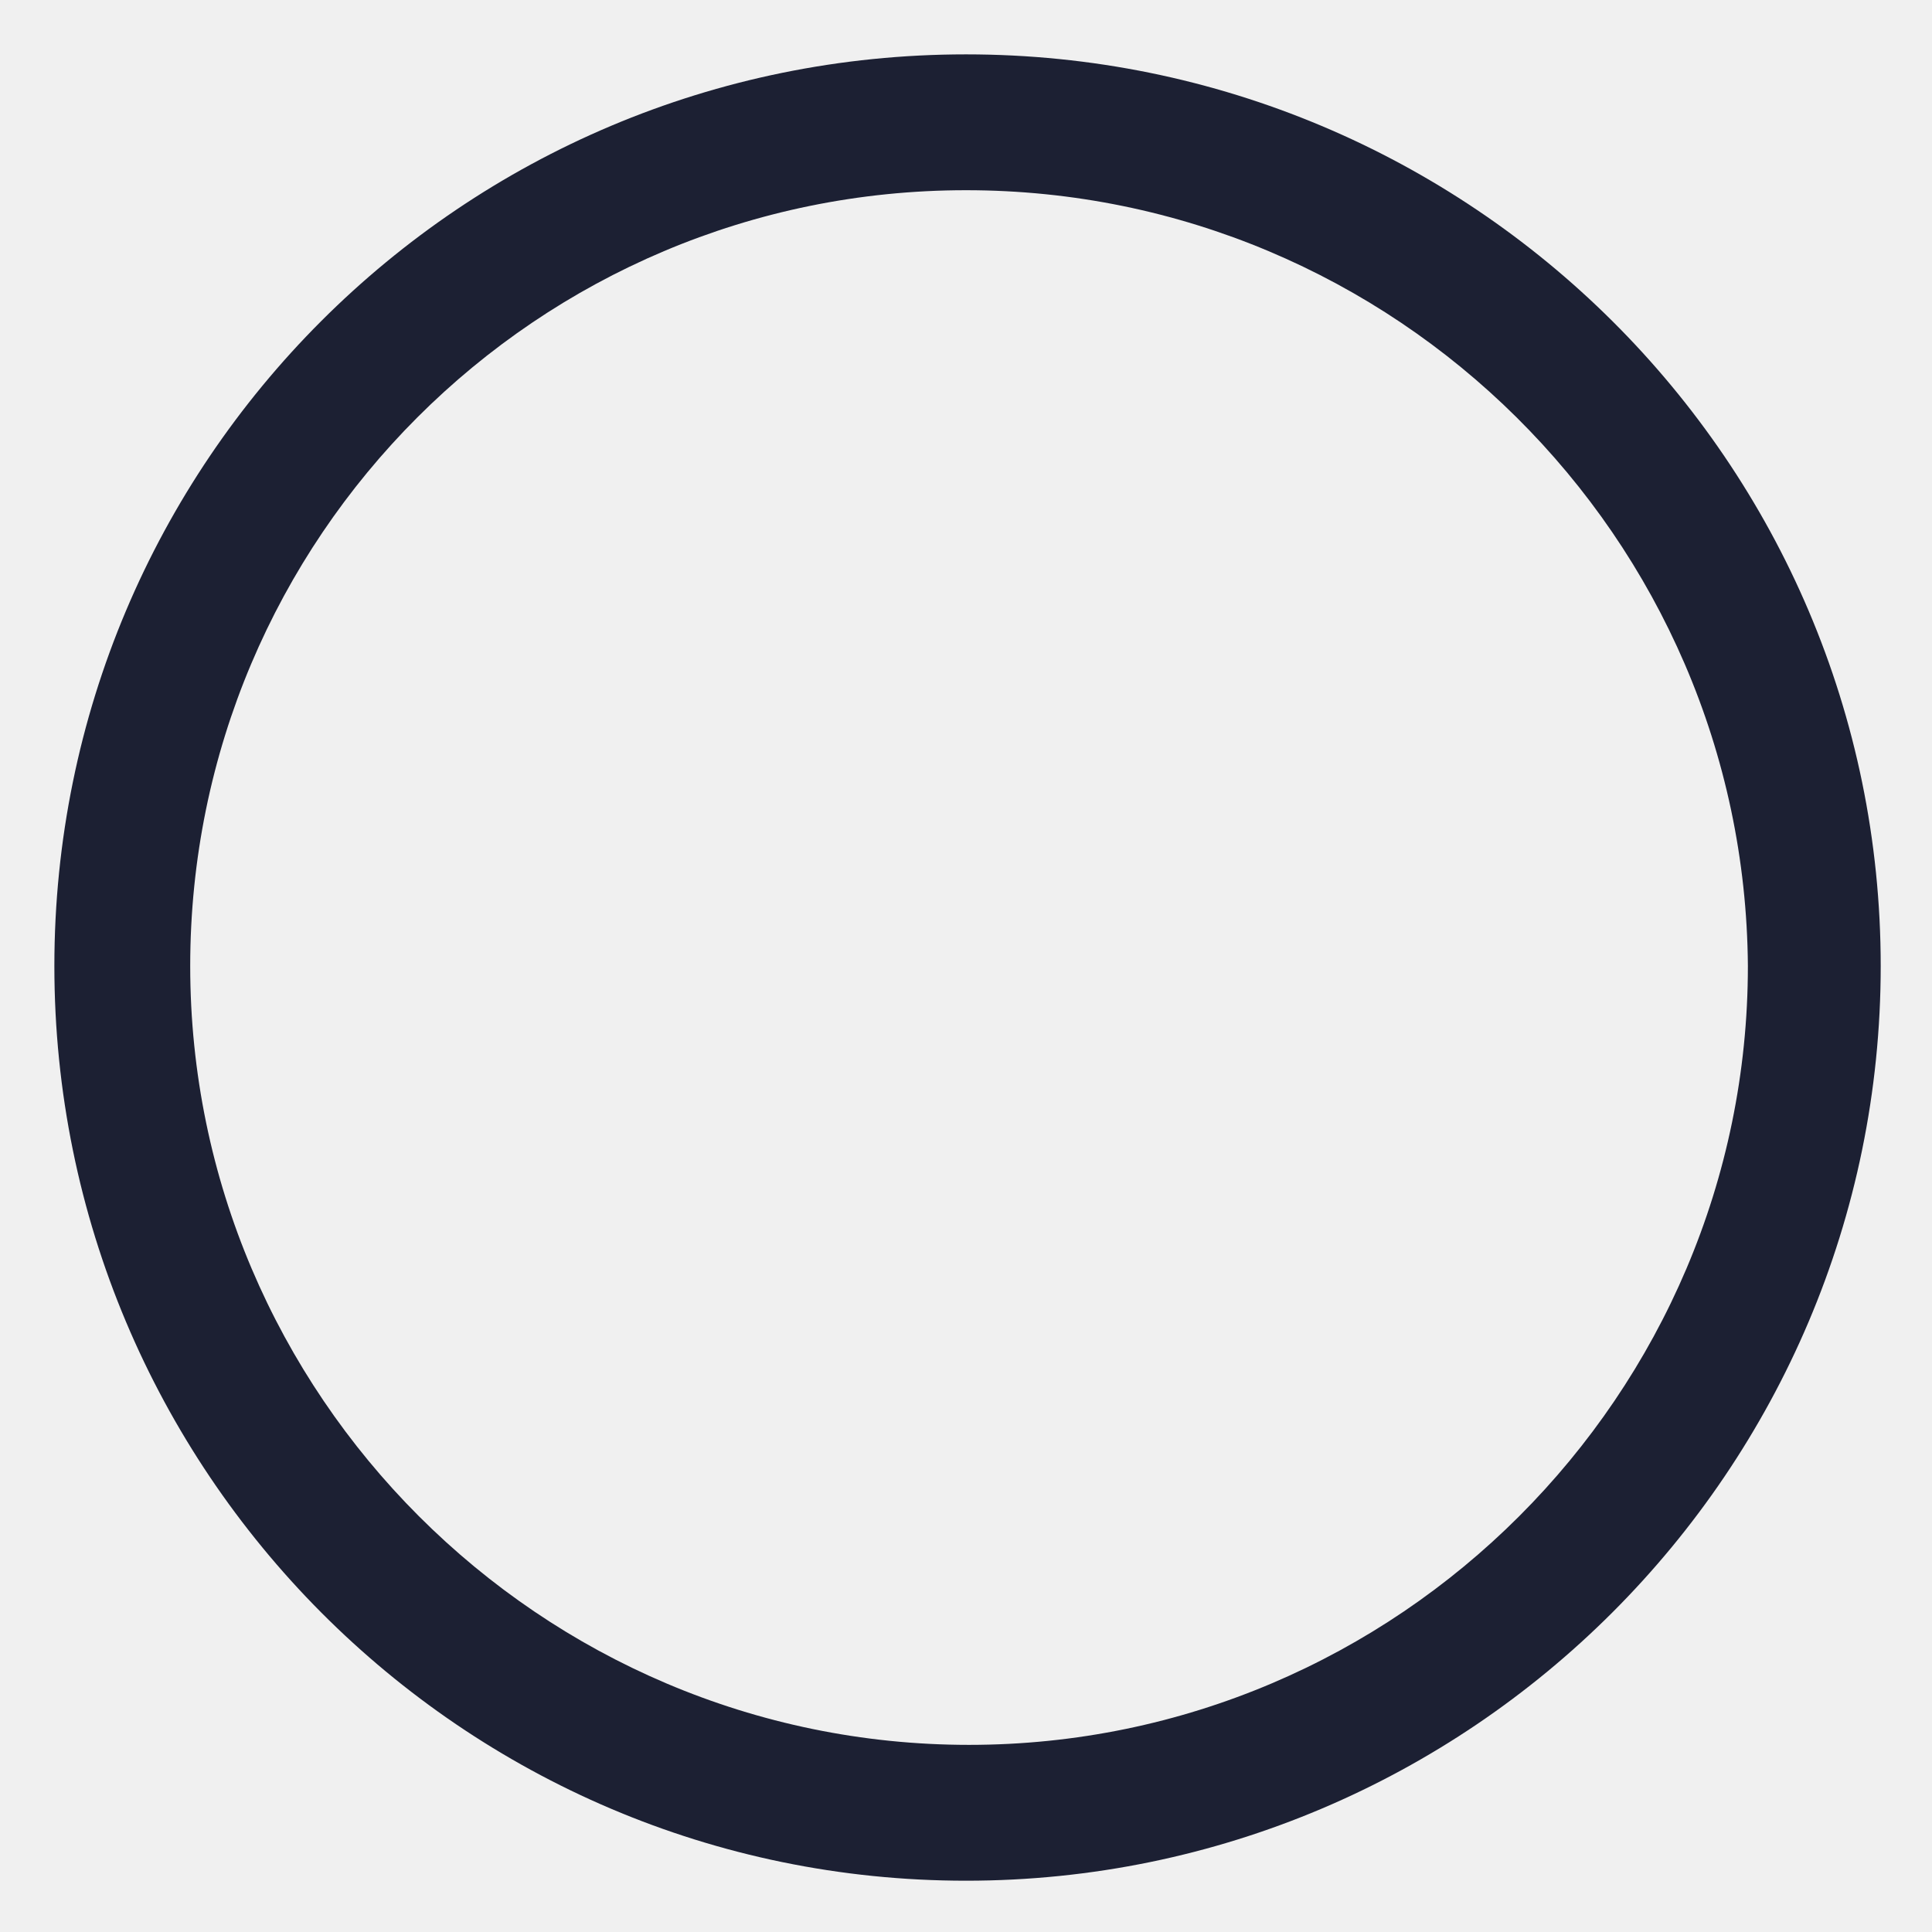
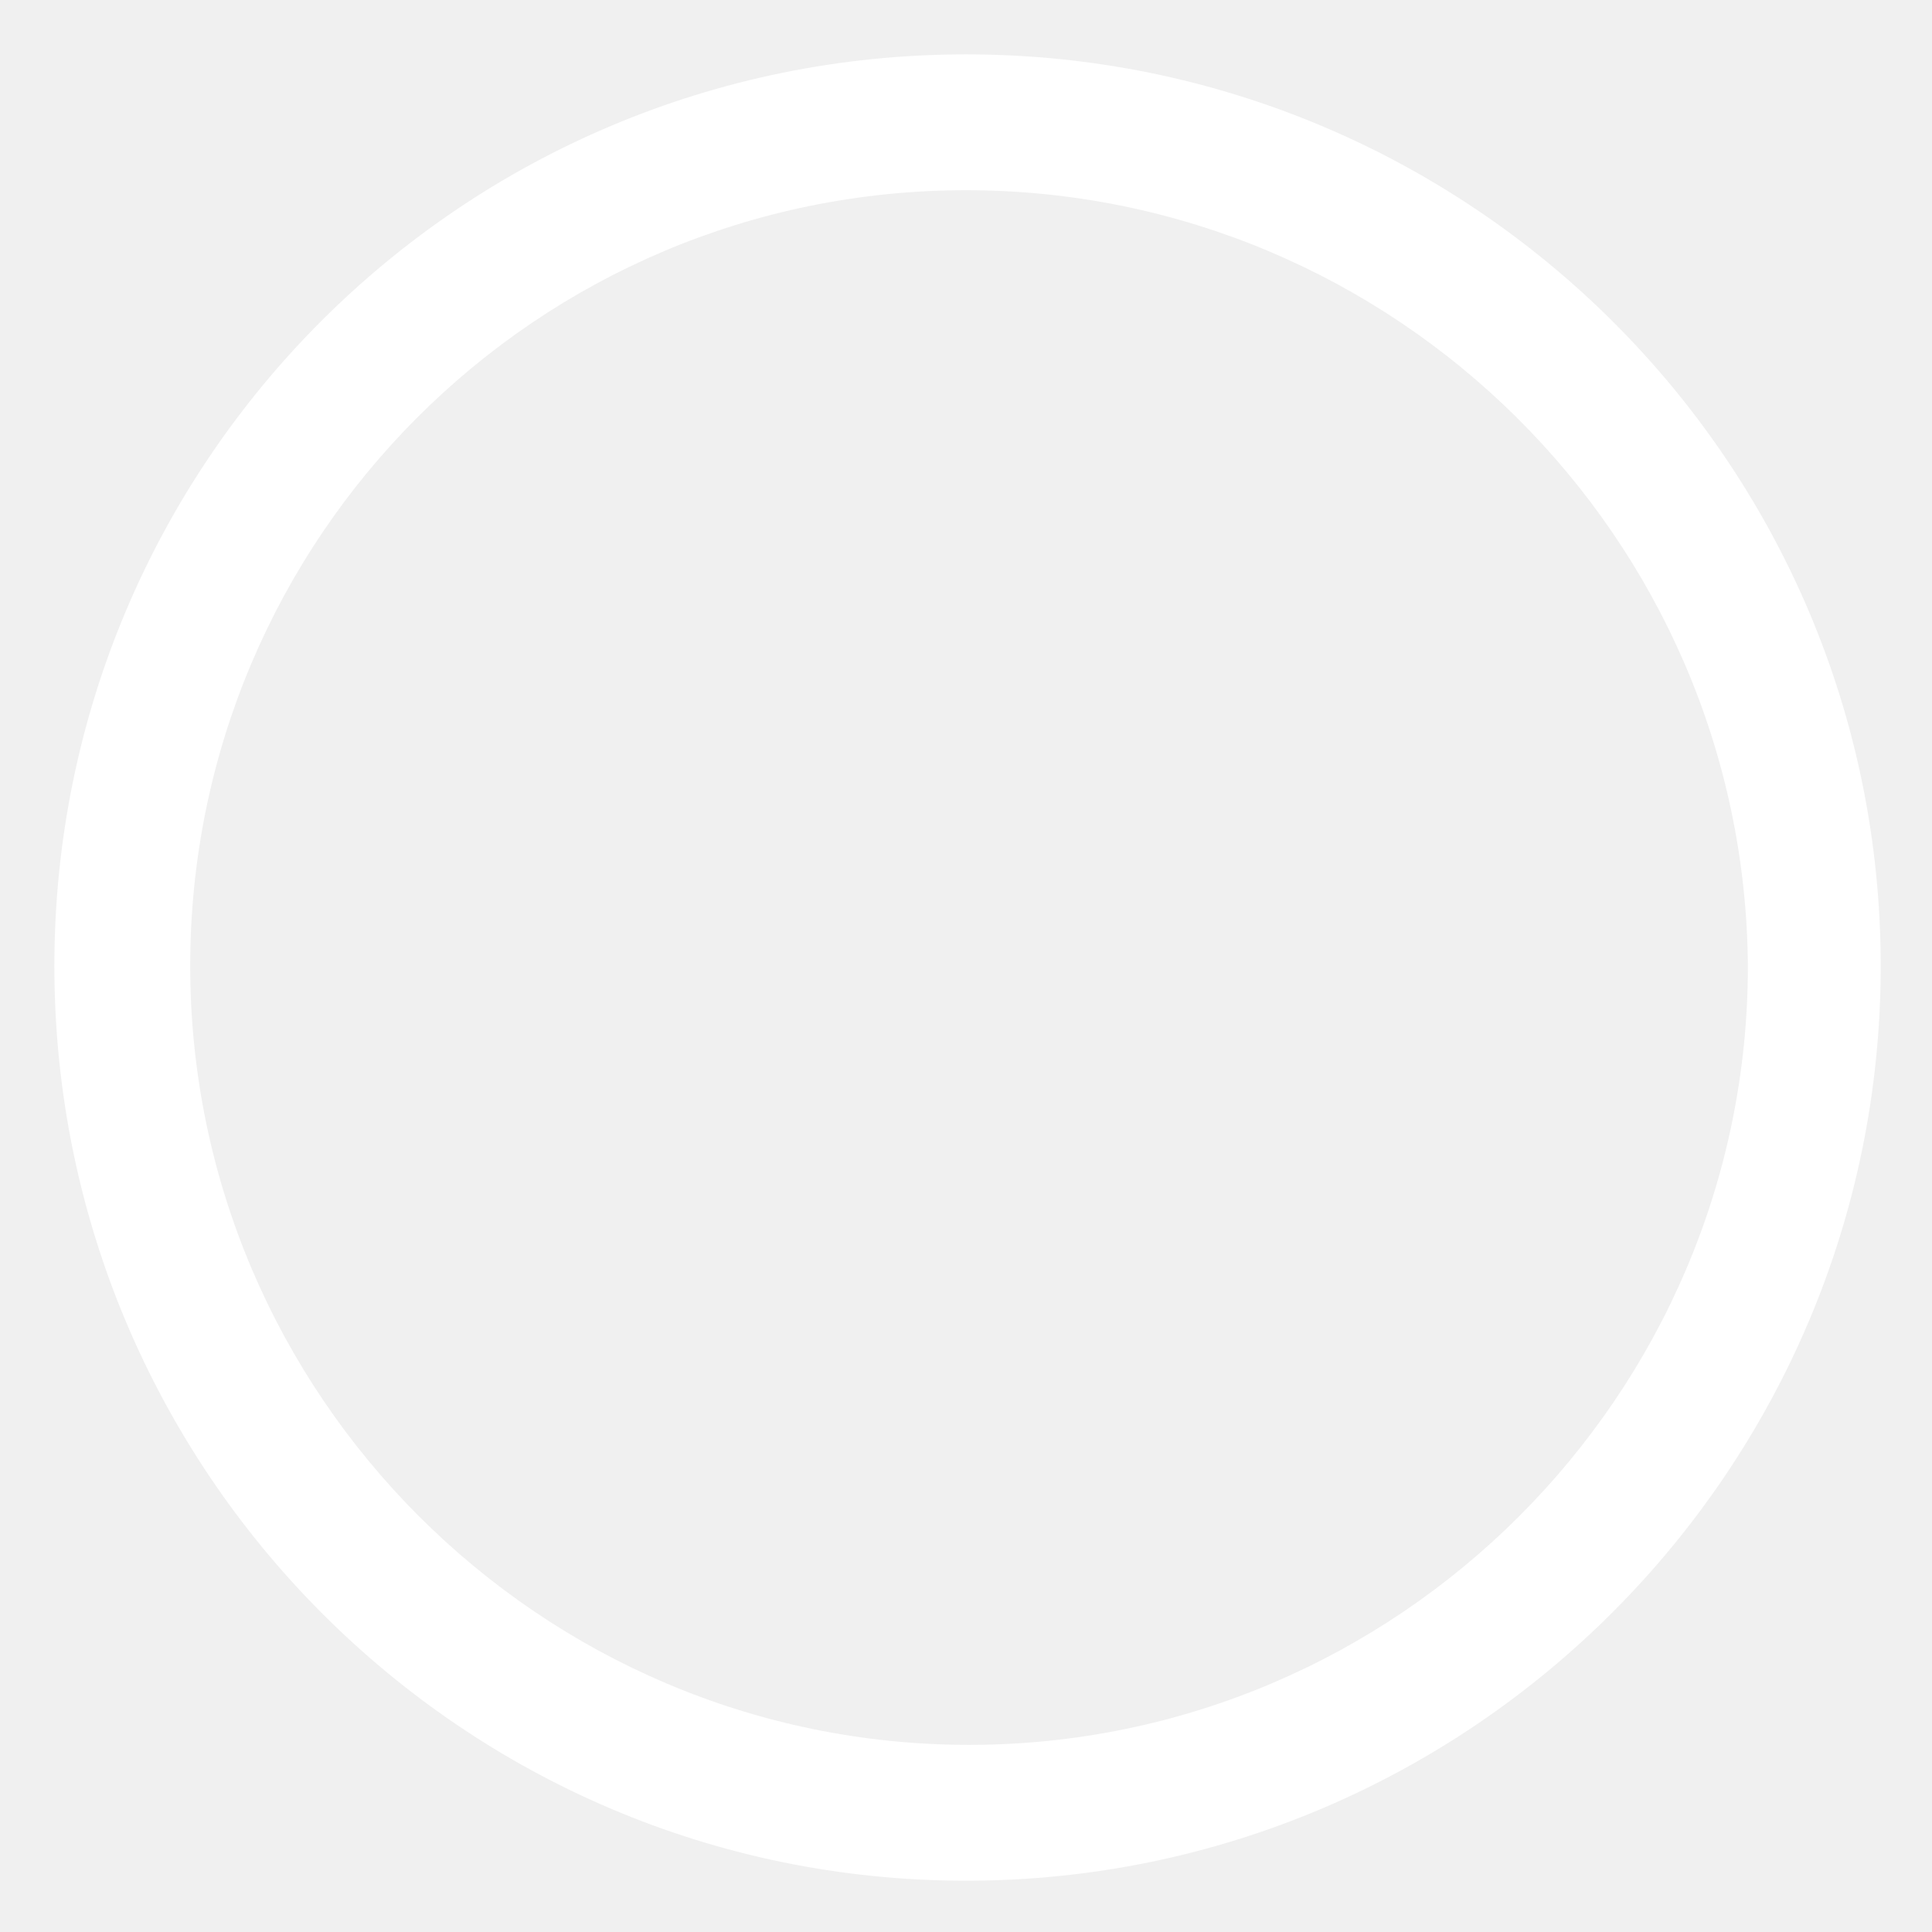
- <svg xmlns="http://www.w3.org/2000/svg" fill="#1C2033" width="52" height="52" viewBox="0 0 64 64">
+ <svg xmlns="http://www.w3.org/2000/svg" fill="#ffffff" width="52" height="52" viewBox="0 0 64 64">
  <path d="M32.001 62.301C15.301 62.301 1.801 48.701 1.801 32.001C1.801 15.301 15.301 1.801 32.001 1.801C48.701 1.801 62.301 15.301 62.301 32.001C62.301 48.701 48.701 62.301 32.001 62.301ZM32.001 6.301C17.801 6.301 6.301 17.801 6.301 32.001C6.301 46.201 17.901 57.801 32.101 57.801C46.301 57.801 57.901 46.201 57.901 32.001C57.801 17.801 46.201 6.301 32.001 6.301Z" />
</svg>
